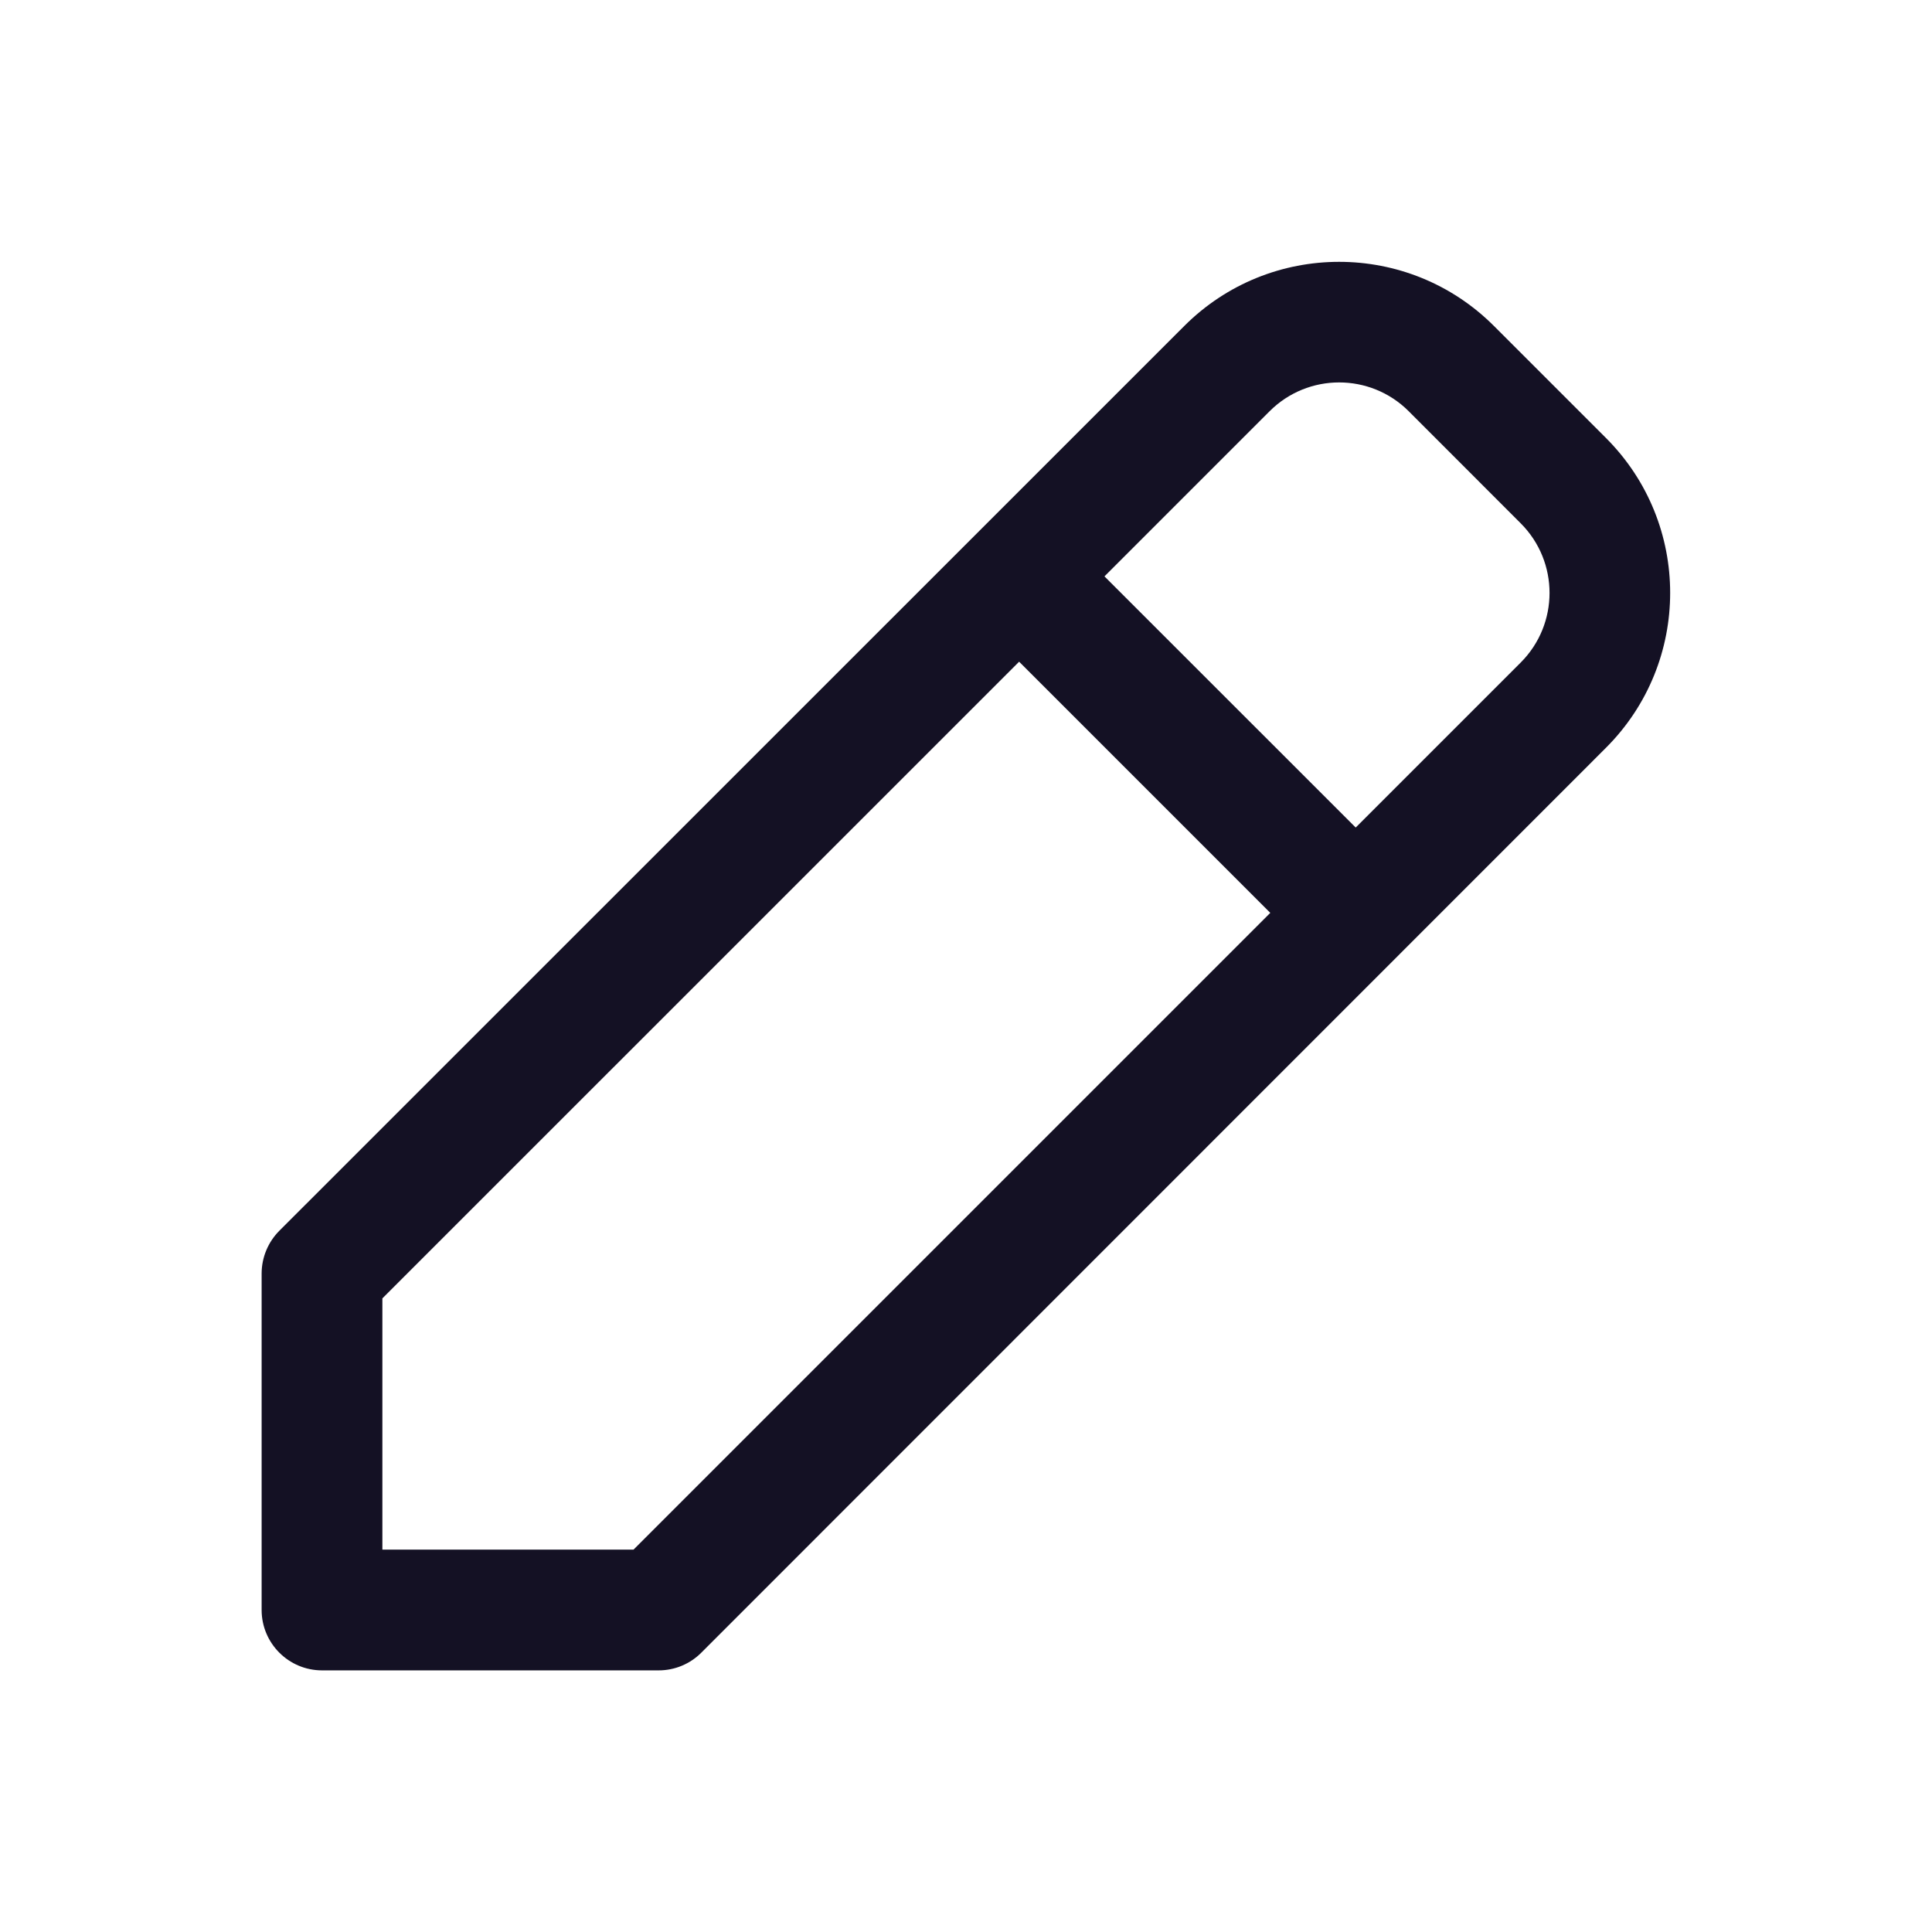
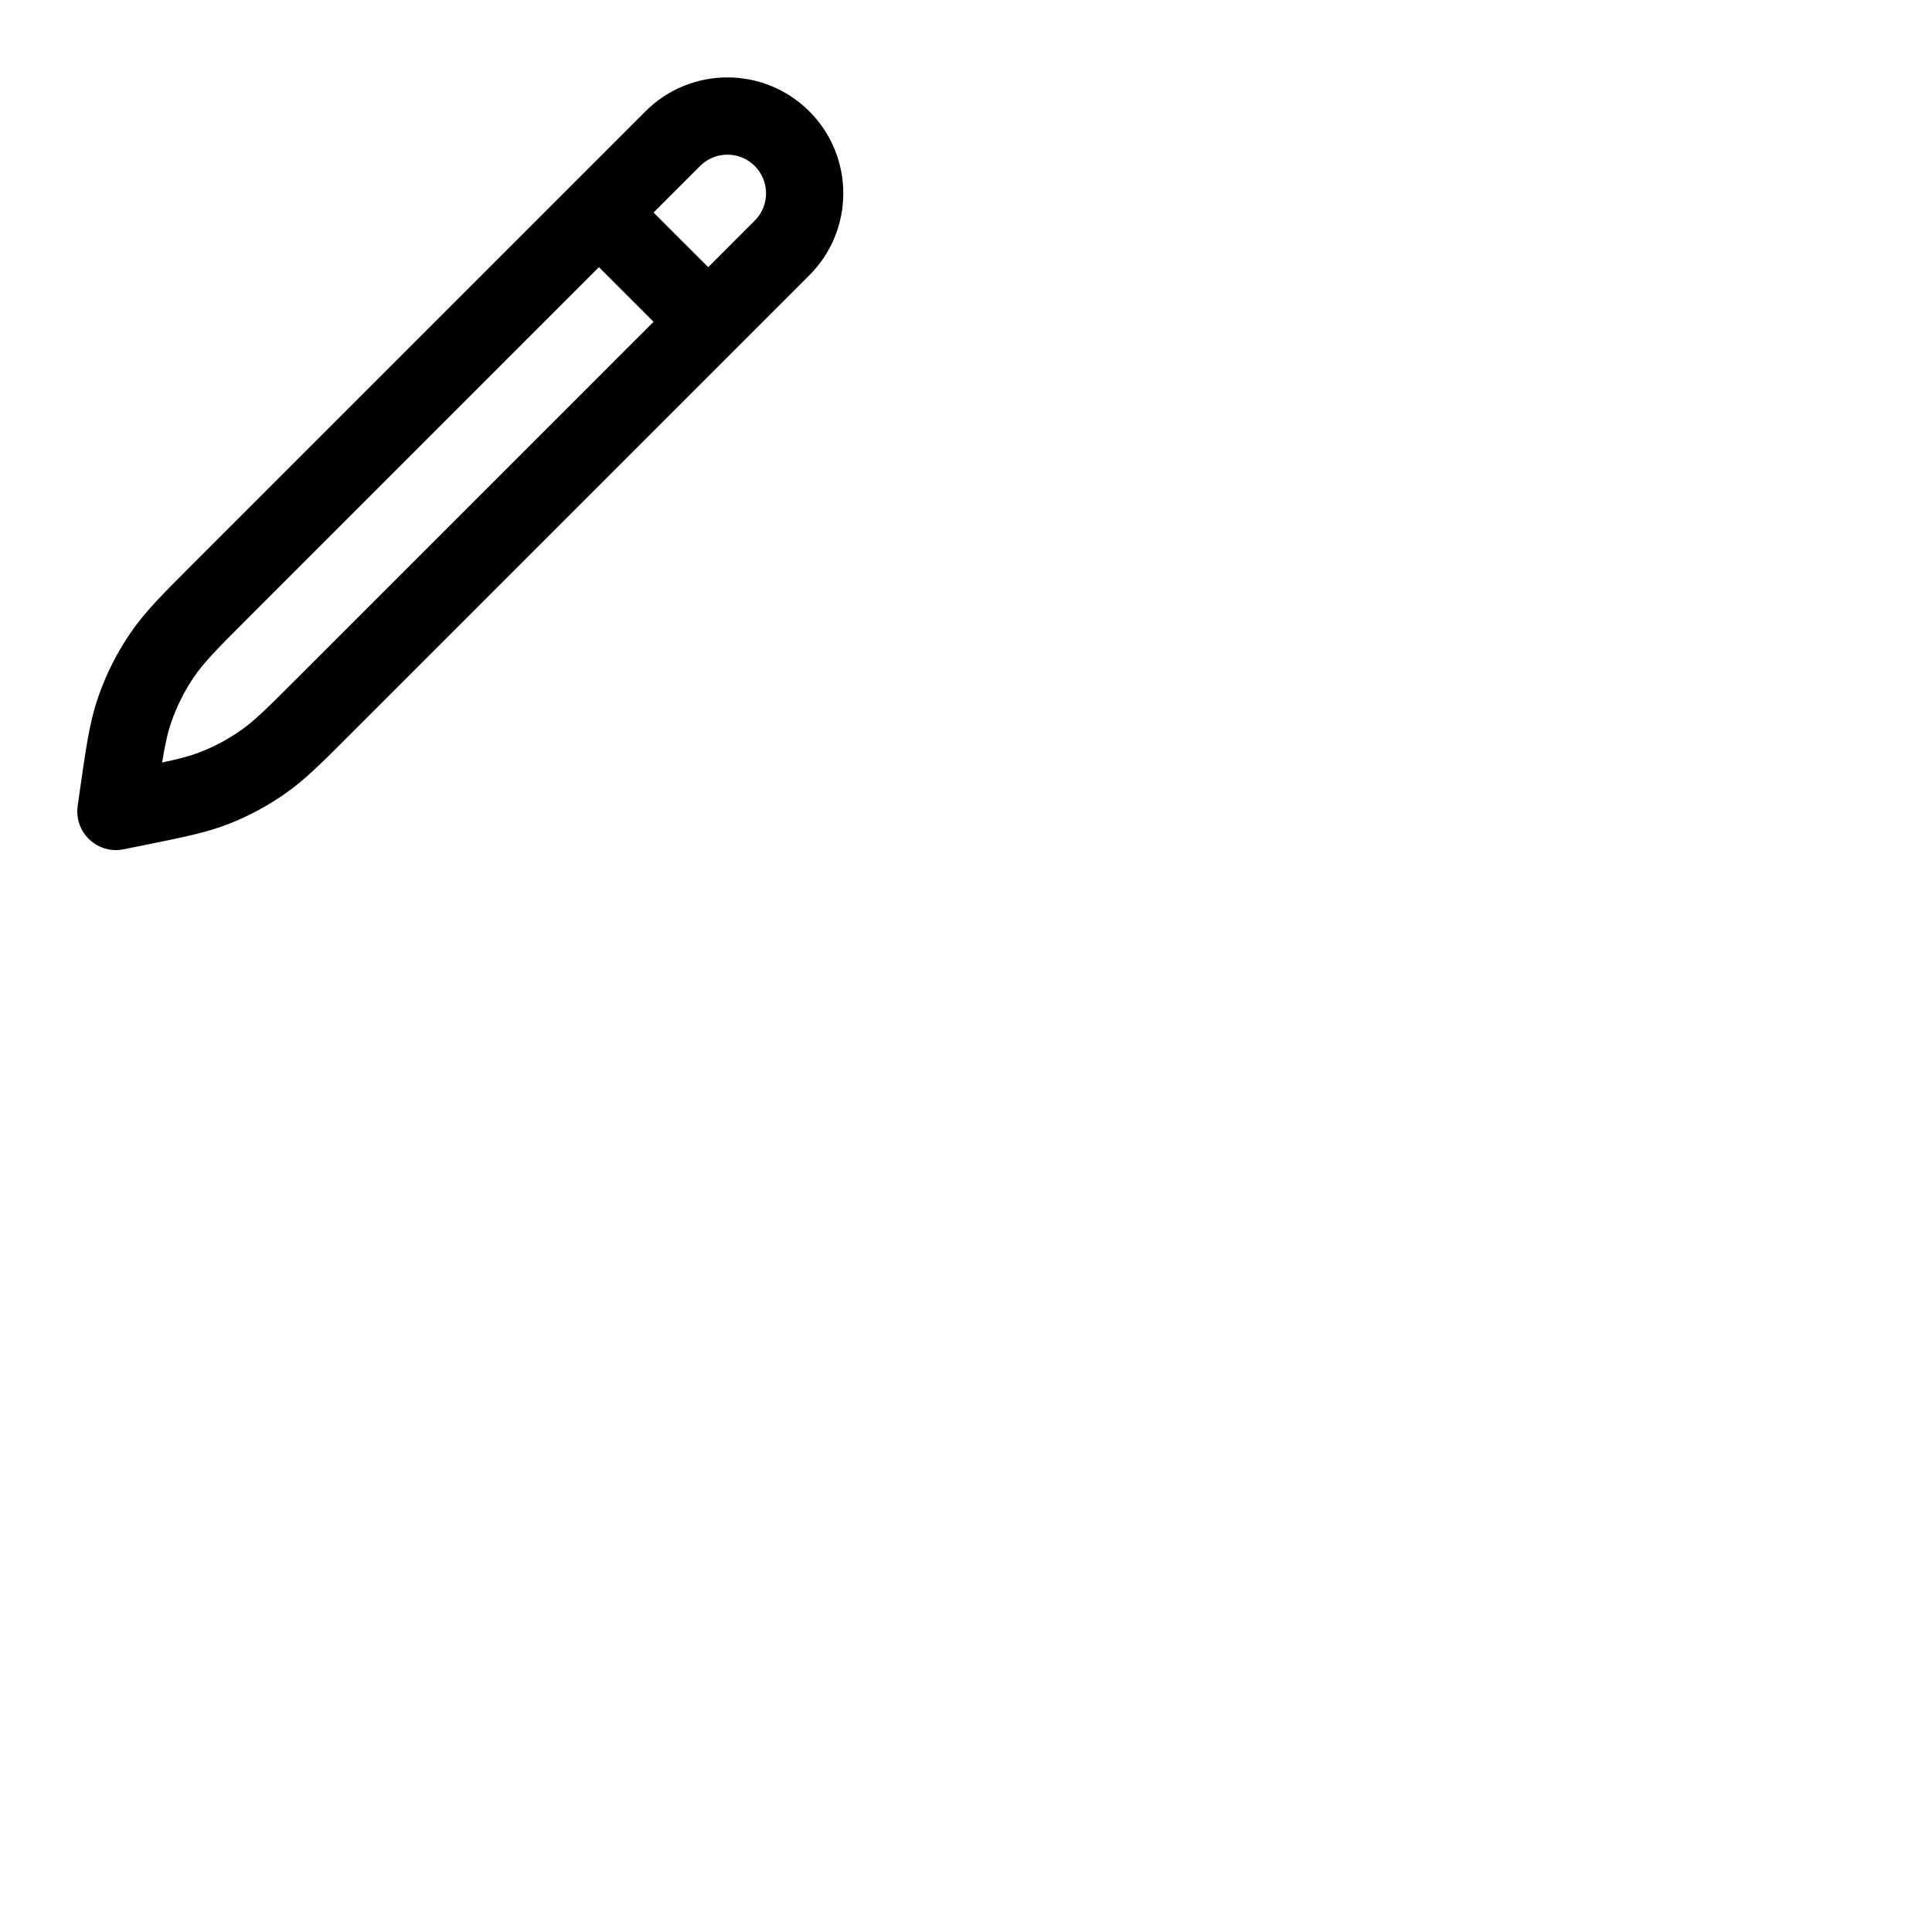
- <svg xmlns="http://www.w3.org/2000/svg" width="800px" height="800px" viewBox="0 0 24 24" id="_24x24_On_Light_Edit" data-name="24x24/On Light/Edit">
-   <rect id="view-box" width="24" height="24" fill="none" />
-   <path id="Shape" d="M.75,17.5A.751.751,0,0,1,0,16.75V12.569a.755.755,0,0,1,.22-.53L11.461.8a2.72,2.72,0,0,1,3.848,0L16.7,2.191a2.72,2.72,0,0,1,0,3.848L5.462,17.28a.747.747,0,0,1-.531.22ZM1.5,12.879V16h3.12l7.91-7.91L9.41,4.97ZM13.591,7.03l2.051-2.051a1.223,1.223,0,0,0,0-1.727L14.249,1.858a1.222,1.222,0,0,0-1.727,0L10.47,3.91Z" transform="translate(3.25 3.25)" fill="#141124" />
+ <svg xmlns="http://www.w3.org/2000/svg" width="50" height="50" viewBox="0 0 50 50" fill="none">
+   <path d="M15.5 5.5L18.328 8.328M3 21L3.047 20.668C3.215 19.492 3.299 18.904 3.49 18.356C3.66 17.869 3.891 17.406 4.179 16.978C4.503 16.496 4.923 16.076 5.763 15.237L17.411 3.589C18.192 2.808 19.458 2.808 20.239 3.589C21.02 4.37 21.02 5.636 20.239 6.417L8.377 18.279C7.616 19.041 7.235 19.422 6.801 19.724C6.416 19.993 6.001 20.216 5.564 20.388C5.072 20.582 4.544 20.688 3.488 20.901L3 21Z" stroke="#000000" stroke-width="2" stroke-linecap="round" stroke-linejoin="round" />
</svg>
